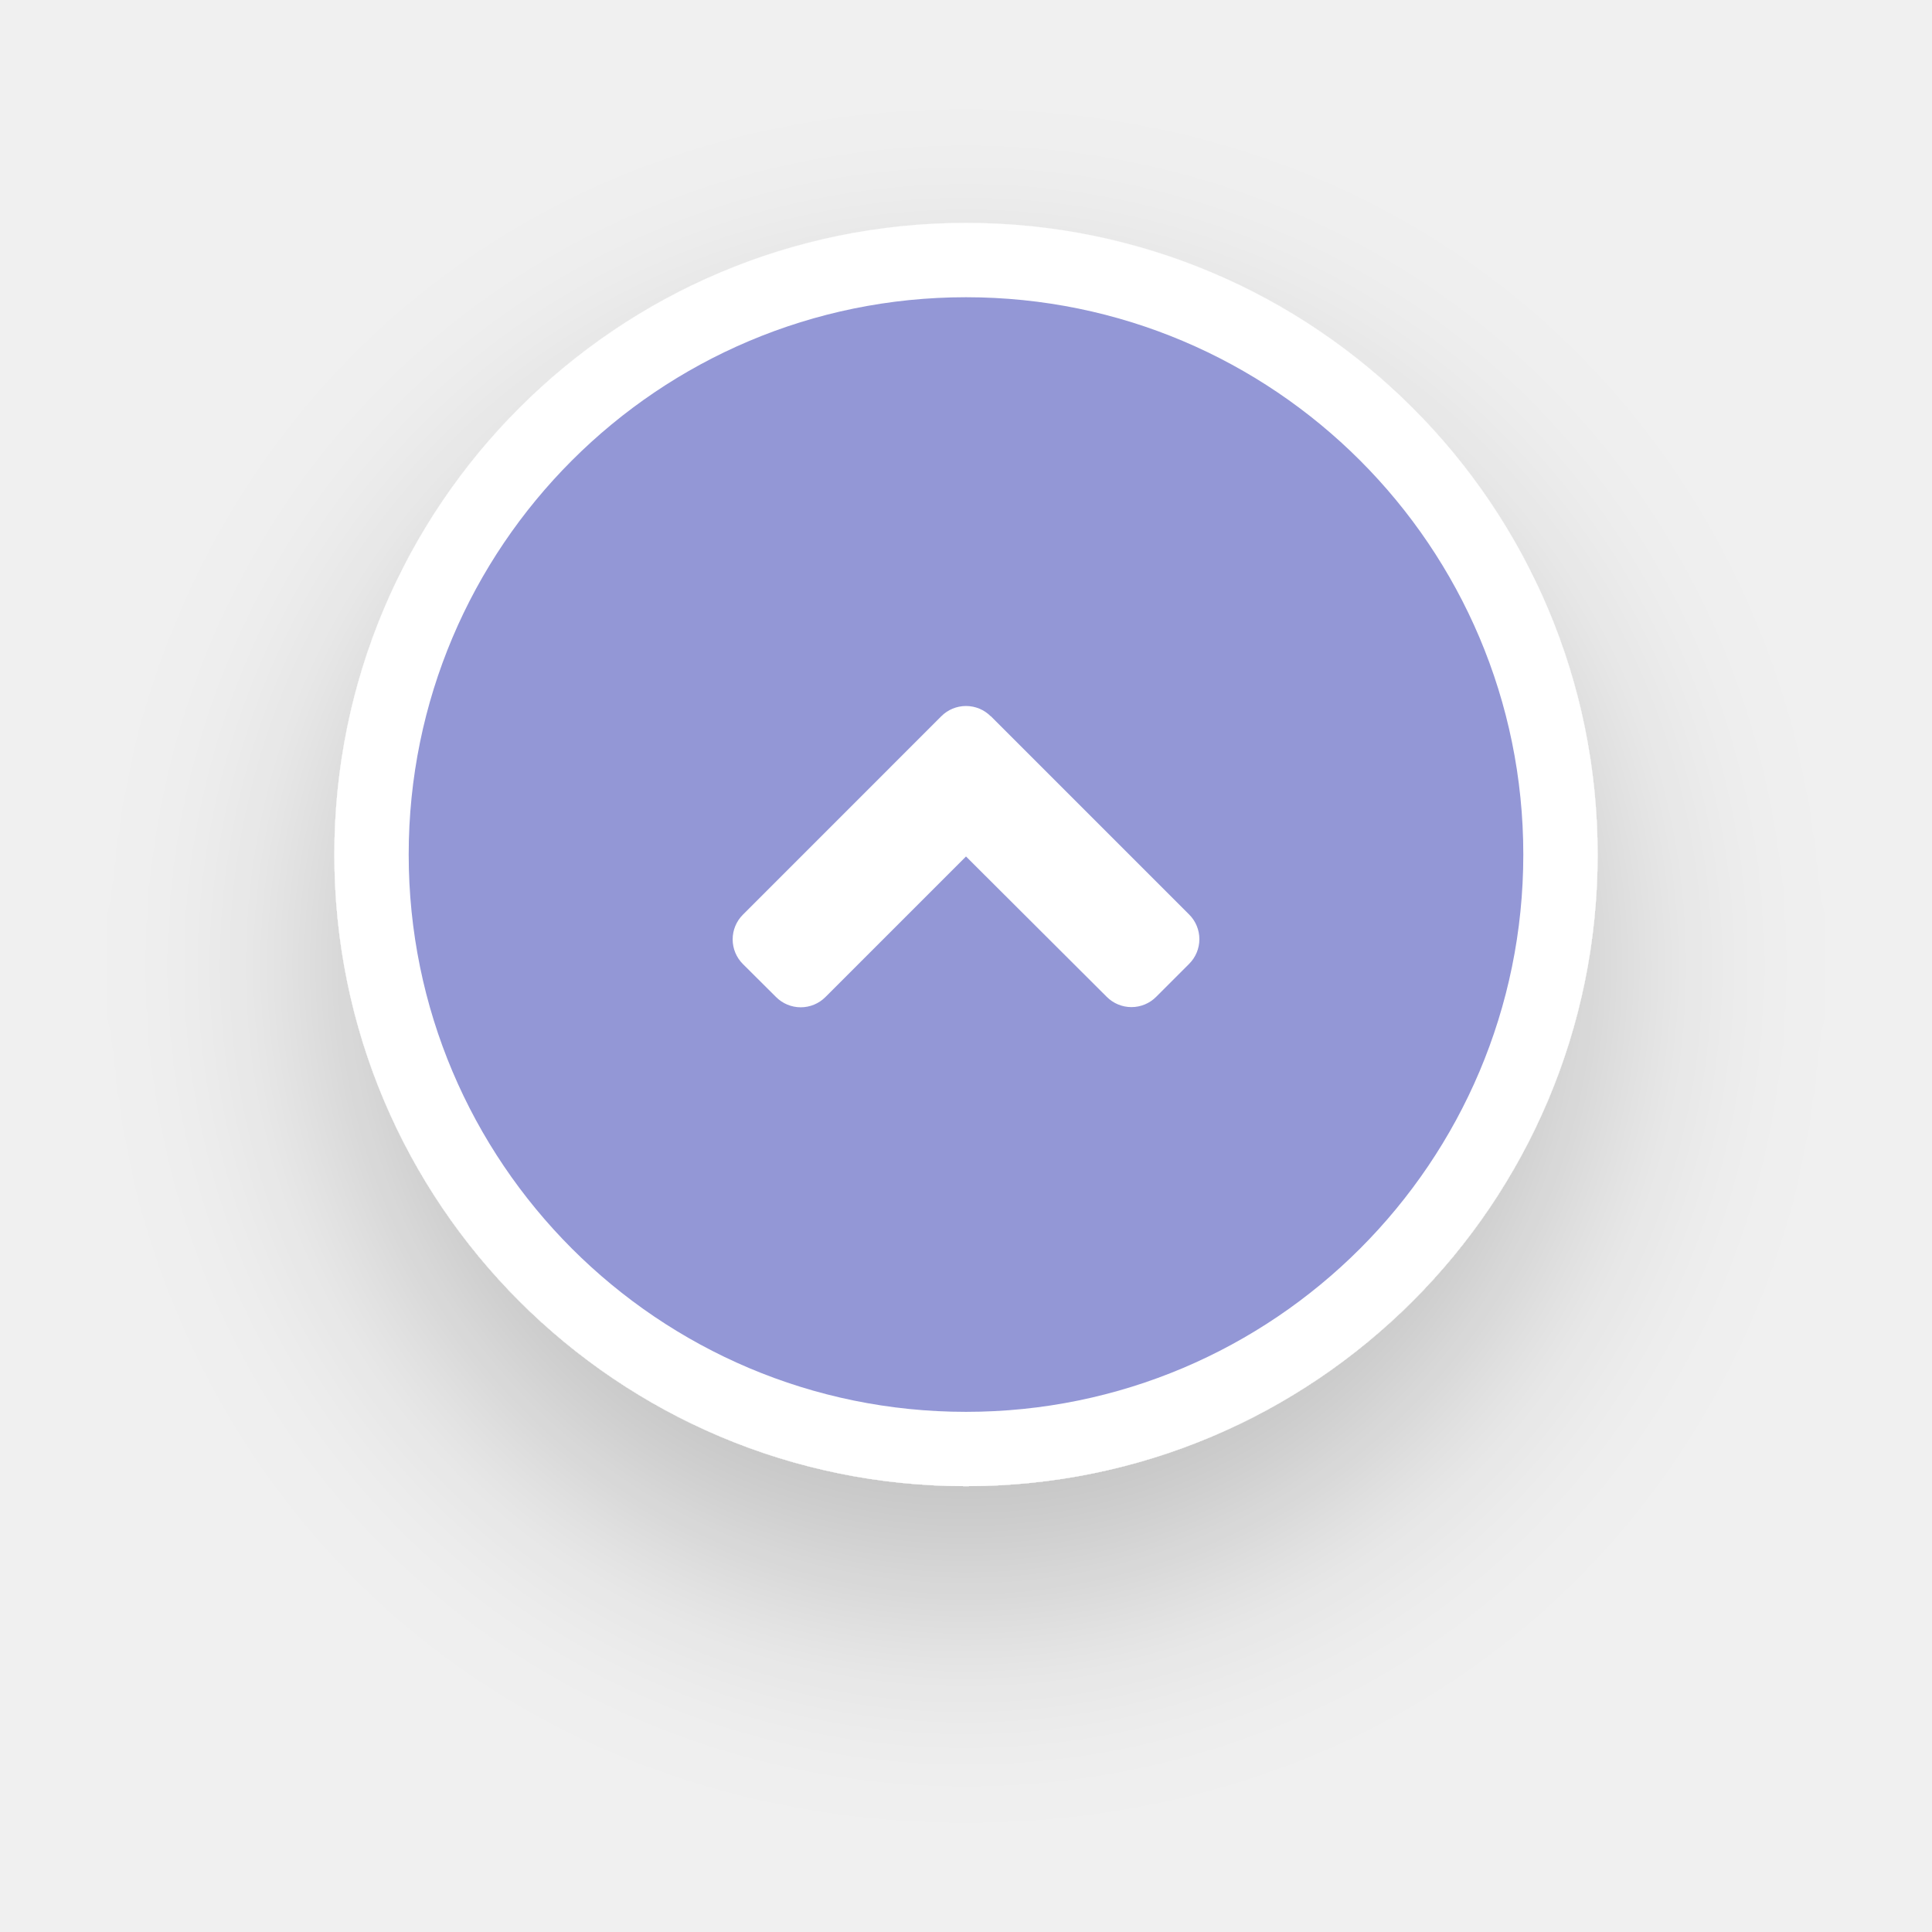
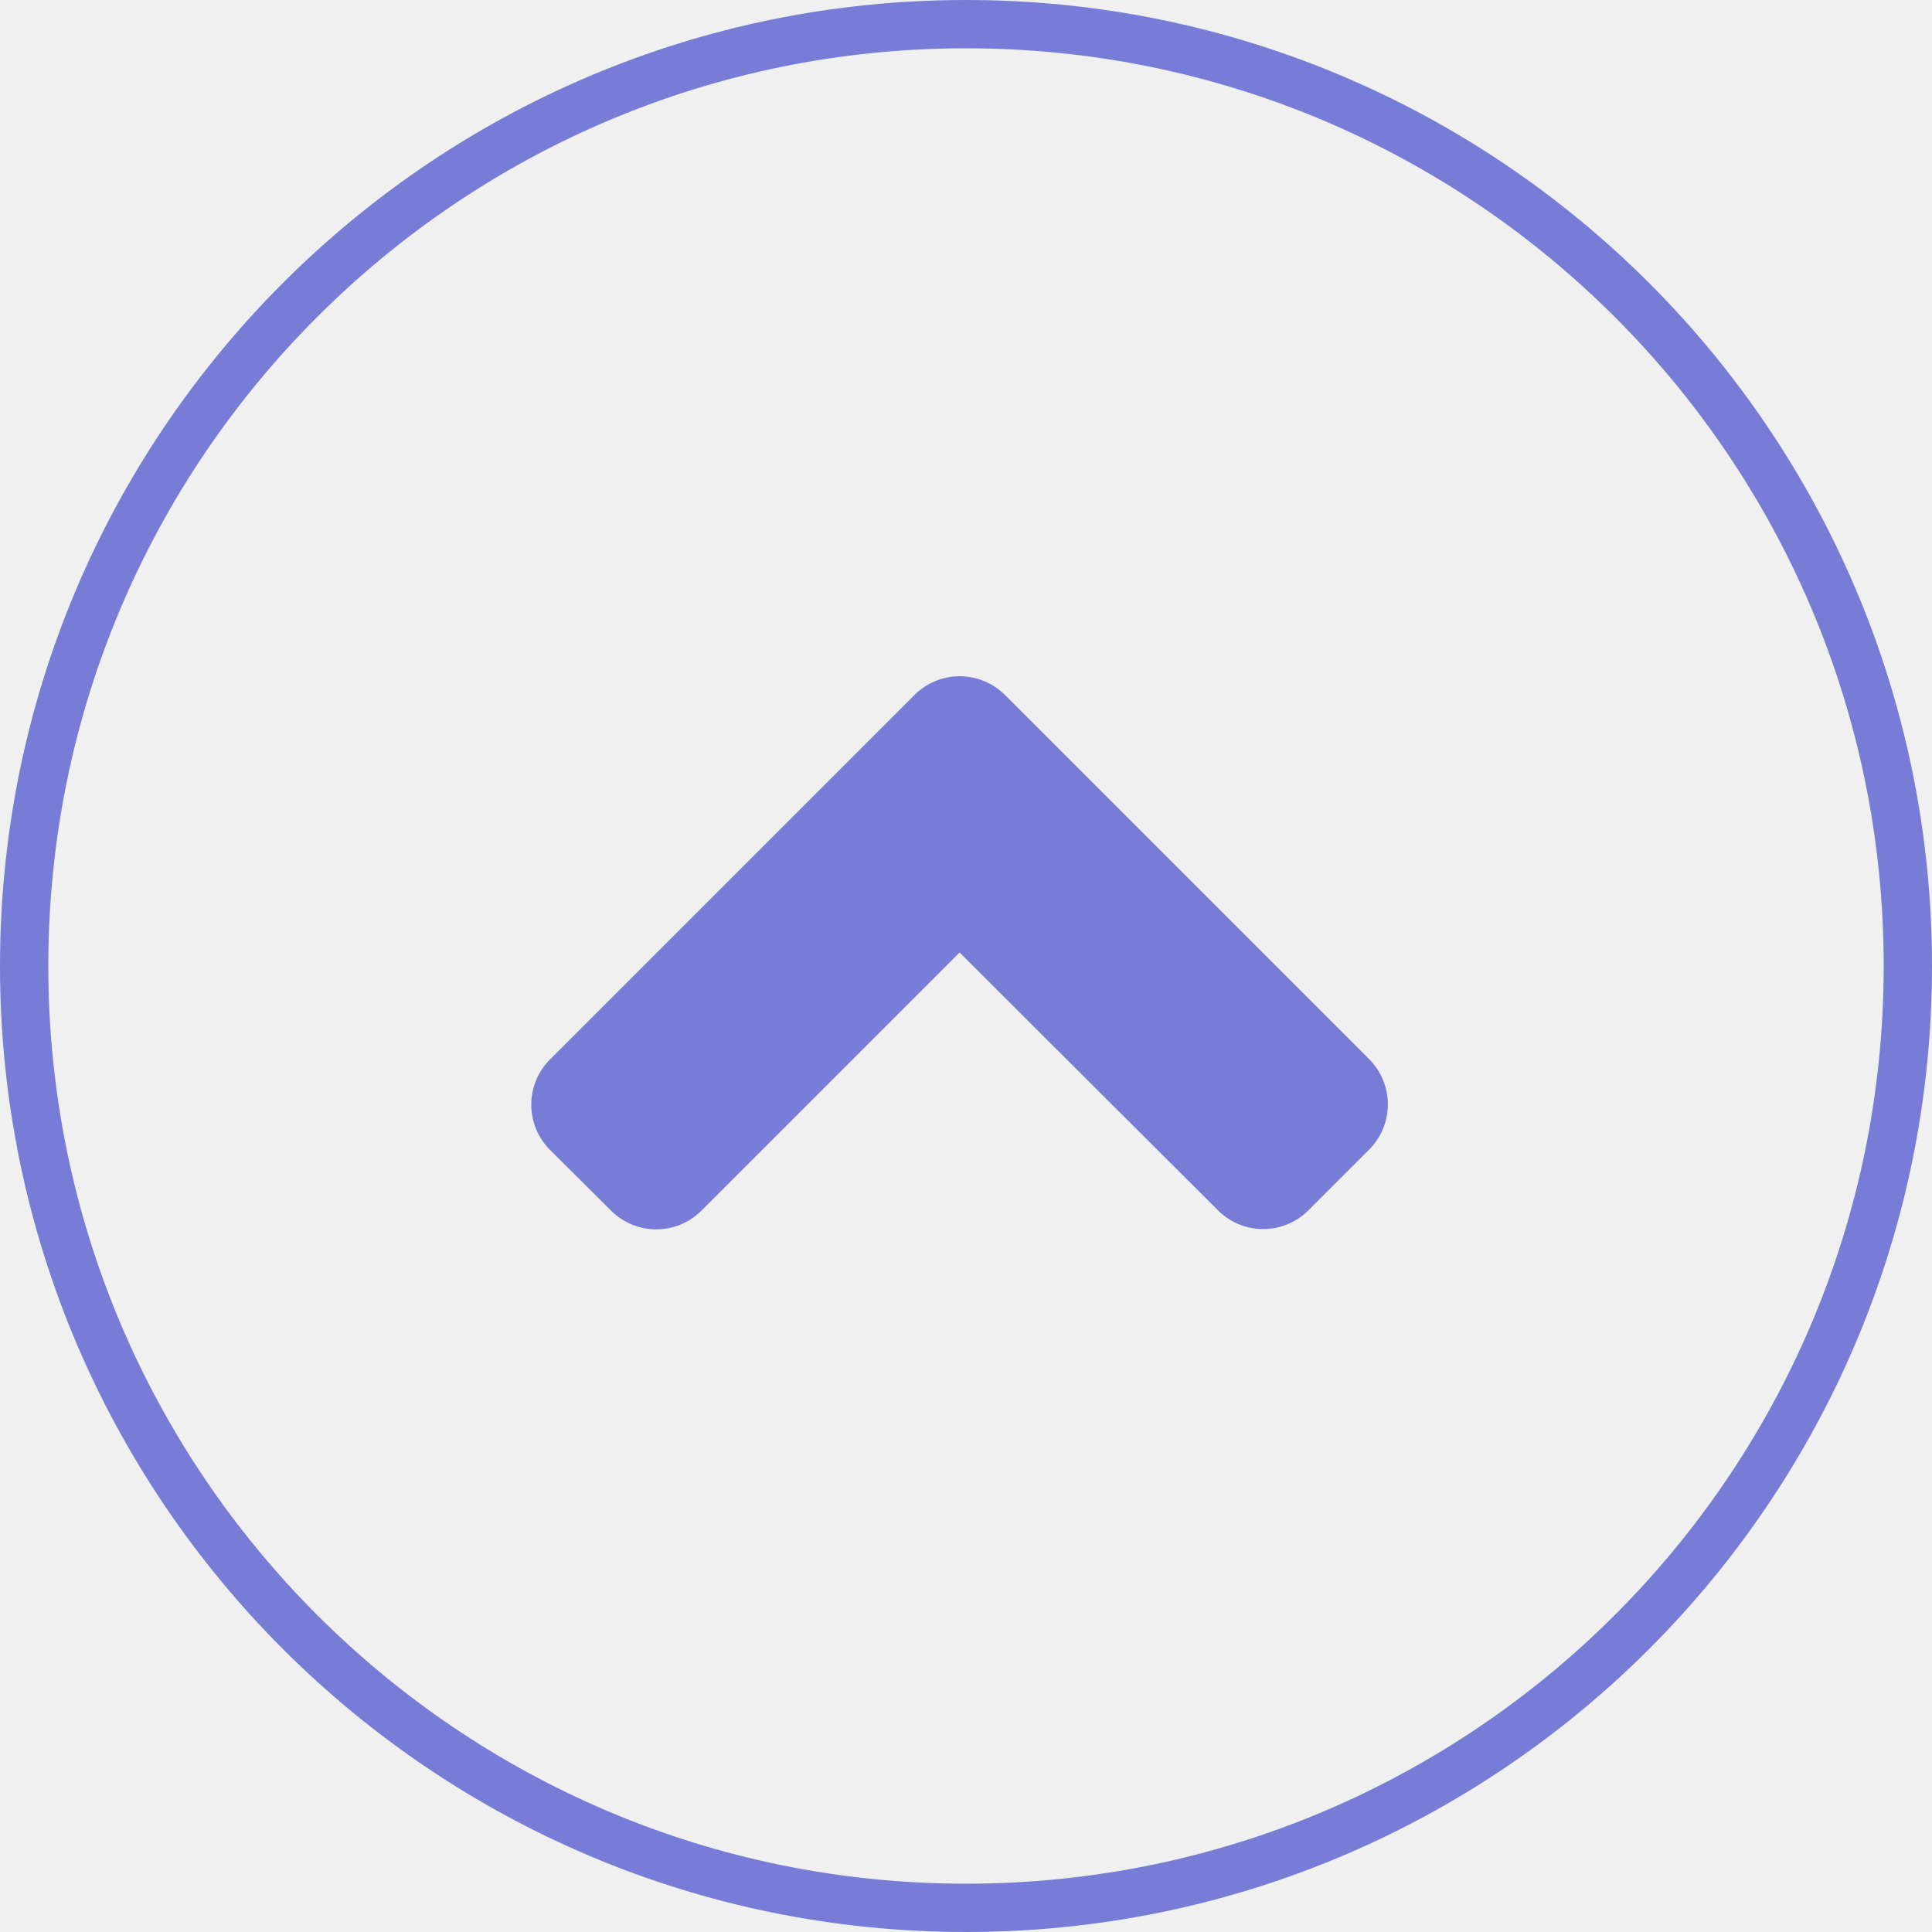
- <svg xmlns="http://www.w3.org/2000/svg" width="52" height="52" viewBox="0 0 52 52">
-   <defs>
-     <filter id="타원_20" width="52" height="52" x="0" y="0" filterUnits="userSpaceOnUse">
-       <feOffset dy="3" />
-       <feGaussianBlur result="blur" stdDeviation="3" />
-       <feFlood flood-opacity=".2" />
-       <feComposite in2="blur" operator="in" />
-       <feComposite in="SourceGraphic" />
-     </filter>
-     <style>
-             .cls-1{fill:#fff}
-         </style>
-   </defs>
-   <g id="그룹_74" transform="translate(-299 -1048)">
-     <g filter="url(#타원_20)" transform="translate(299 1048)">
-       <circle id="타원_20-2" cx="17" cy="17" r="17" class="cls-1" transform="translate(9 6)" />
+ <svg xmlns="http://www.w3.org/2000/svg" width="40" height="40" viewBox="0 0 40 40">
+   <g>
+     <g fill="none" stroke="#777dd6" transform="translate(-305 -756) translate(305 756)">
+       <circle cx="20" cy="20" r="20" stroke="none" />
+       <circle cx="20" cy="20" r="19.5" />
    </g>
-     <circle id="타원_21" cx="15" cy="15" r="15" fill="#9397d6" transform="translate(310 1056)" />
-     <path id="Icon_awesome-angle-up" d="M6.945 11.01l5.337 5.337a.938.938 0 0 1 0 1.33l-.887.887a.938.938 0 0 1-1.33 0l-3.788-3.778-3.783 3.783a.938.938 0 0 1-1.33 0l-.891-.887a.938.938 0 0 1 0-1.33l5.337-5.338a.939.939 0 0 1 1.334 0z" class="cls-1" transform="translate(318.723 1056.266)" />
+     <path fill="#777dd6" d="M9.806 11.124l7.535 7.535a1.324 1.324 0 0 1 0 1.878l-1.252 1.252a1.324 1.324 0 0 1-1.878 0l-5.347-5.335-5.341 5.341a1.324 1.324 0 0 1-1.878 0L.387 20.543a1.324 1.324 0 0 1 0-1.878l7.535-7.535a1.326 1.326 0 0 1 1.884-.006z" transform="translate(-305 -756) translate(316.003 759.267)" />
  </g>
</svg>
